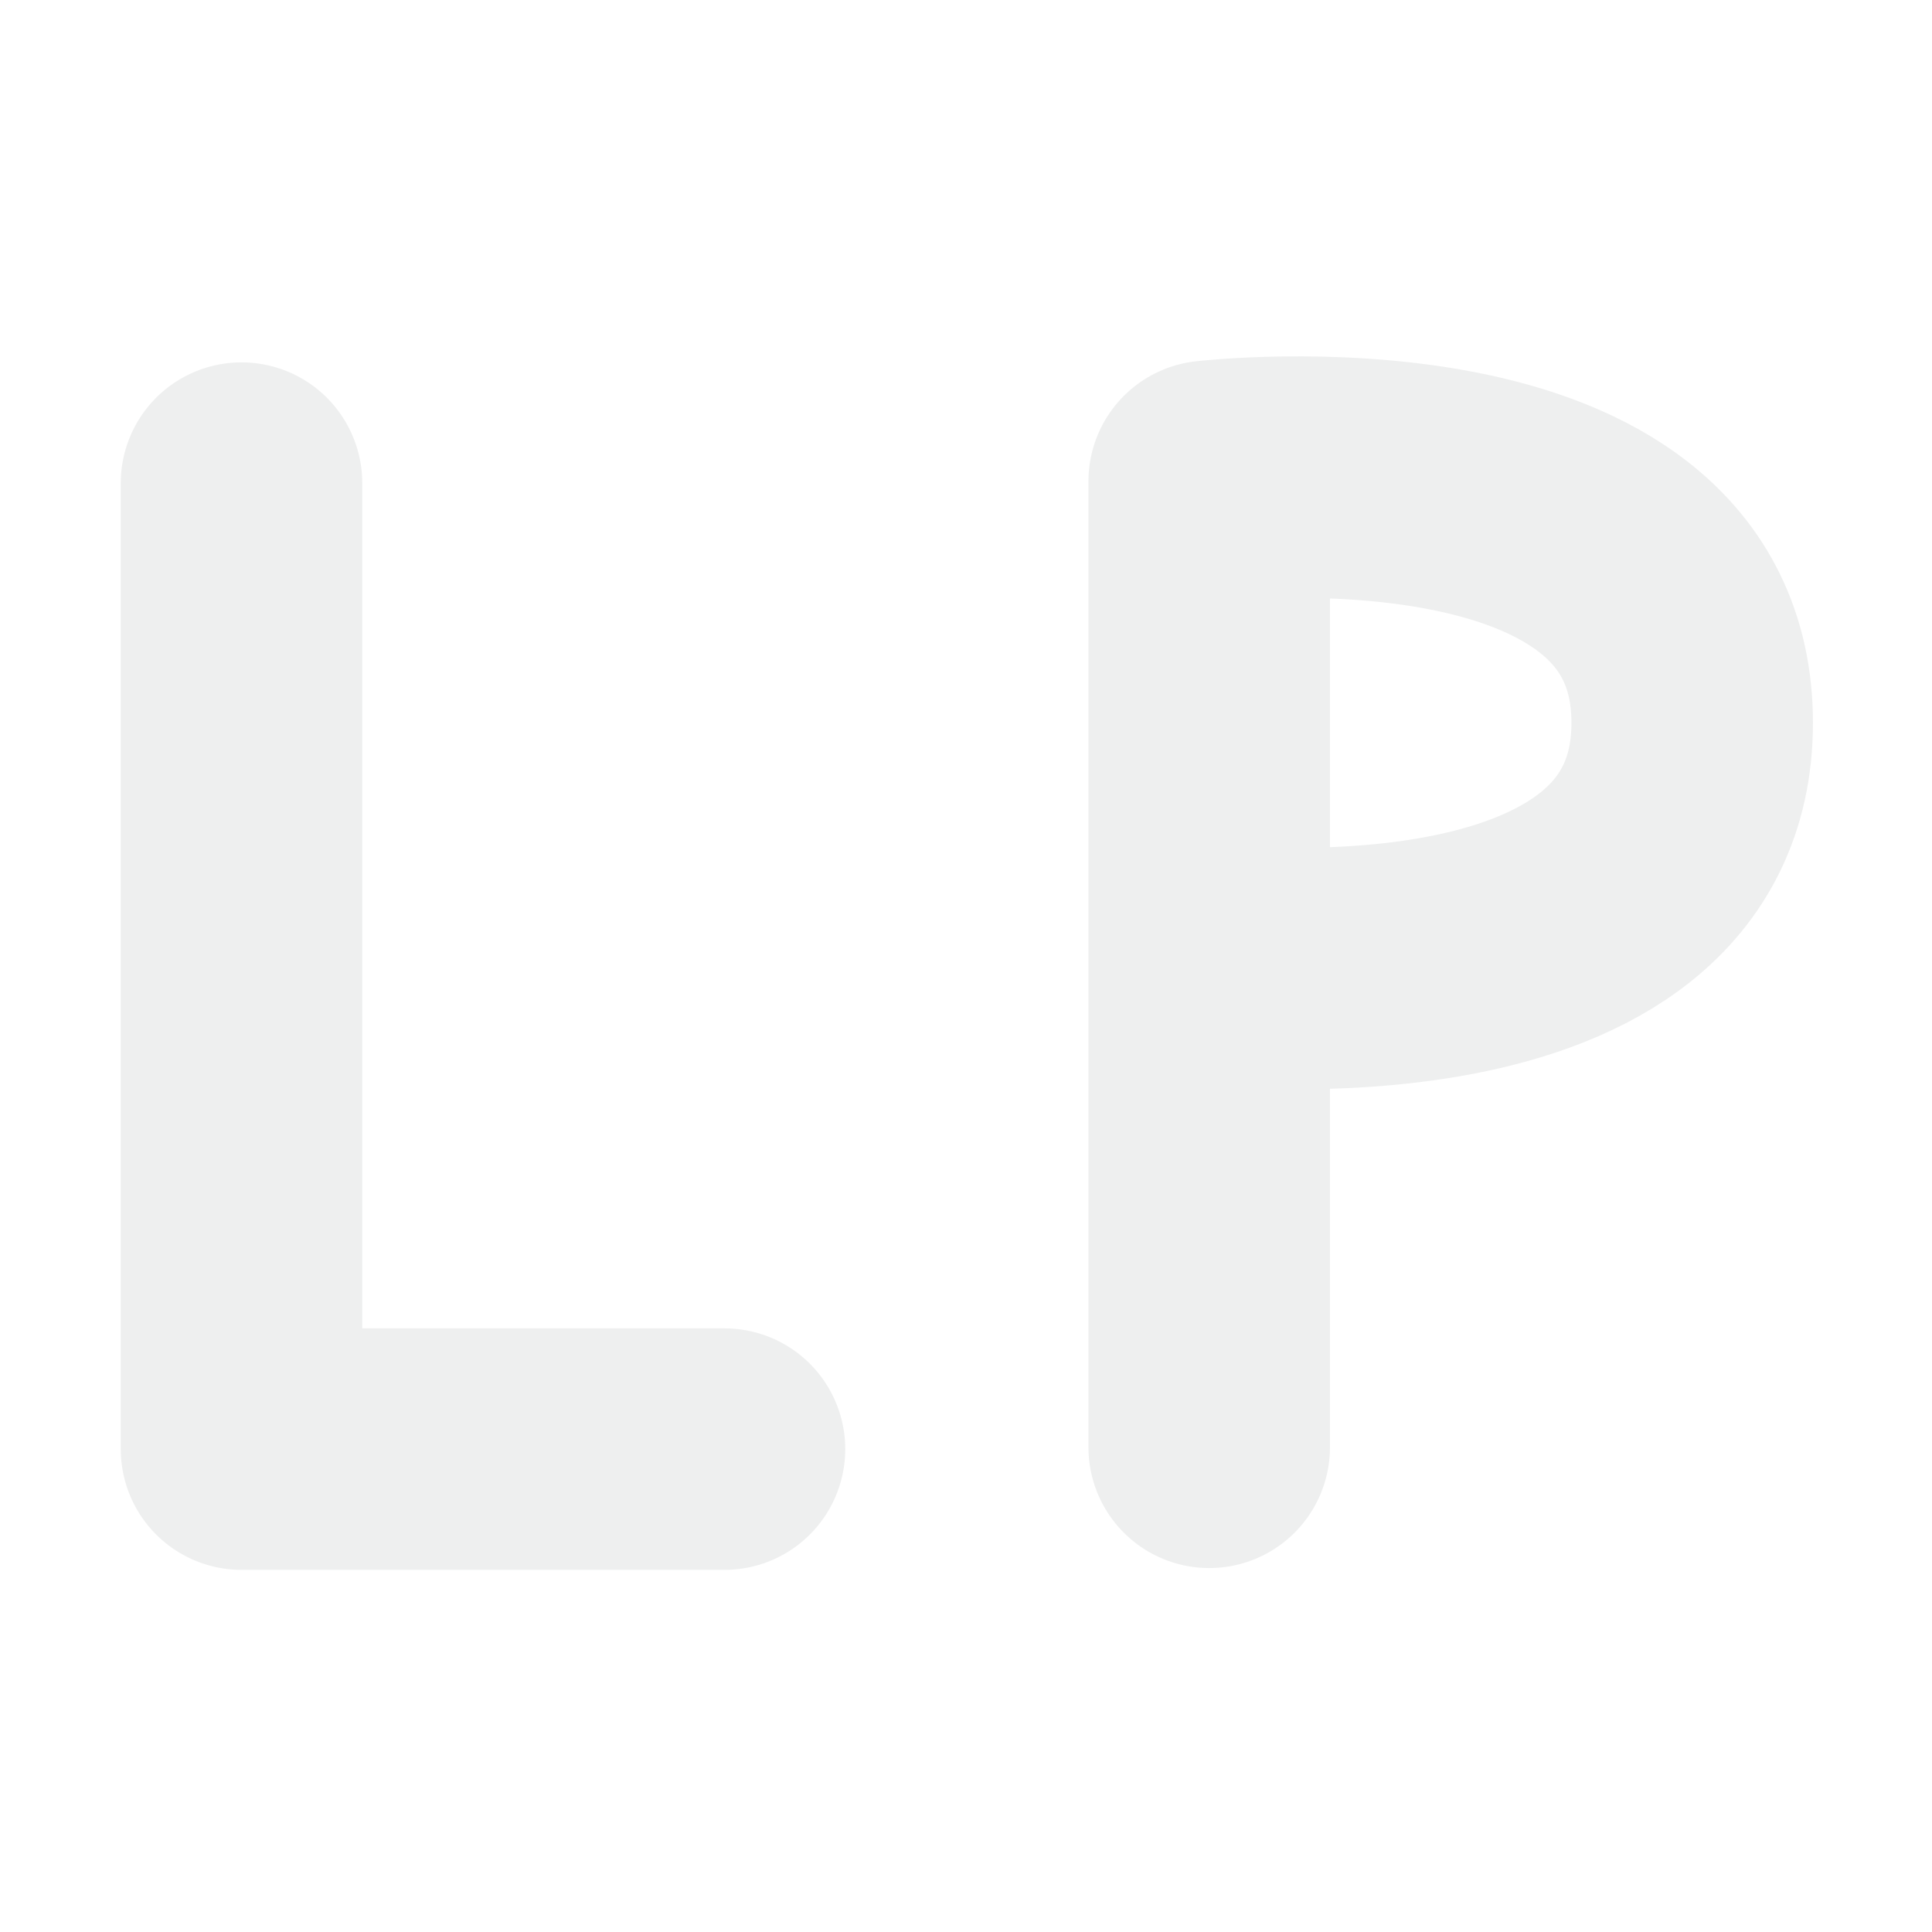
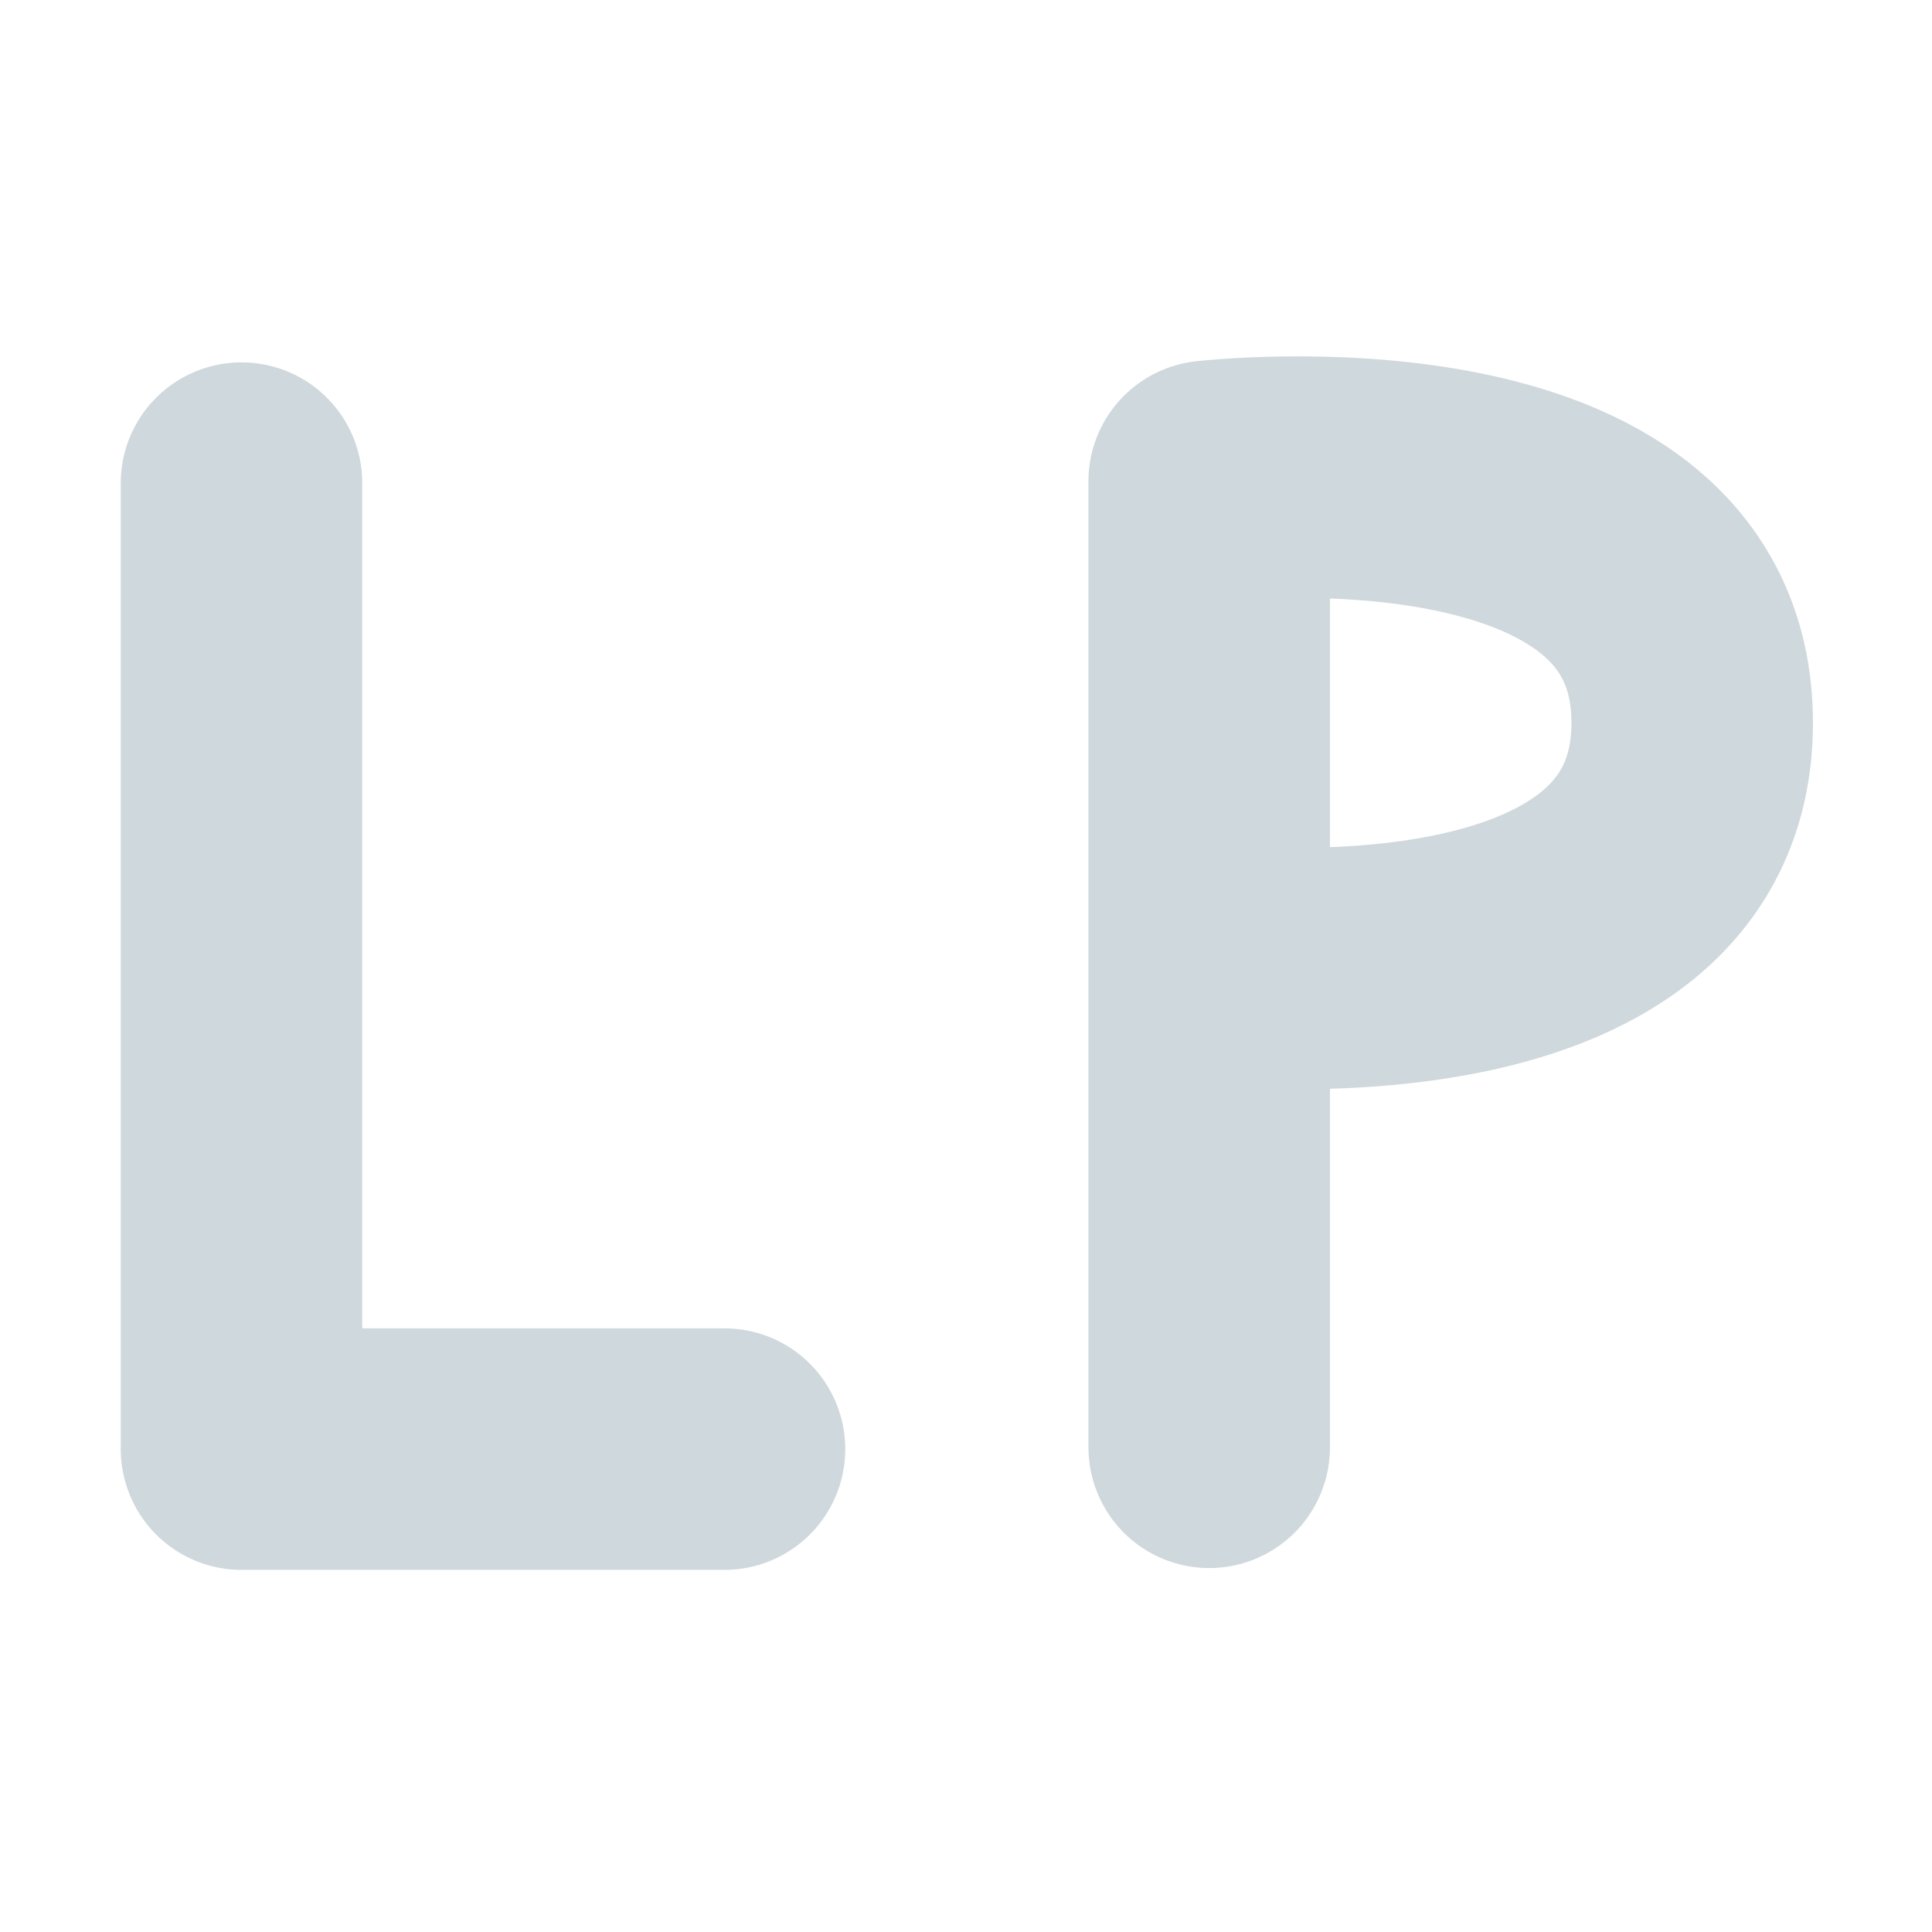
<svg xmlns="http://www.w3.org/2000/svg" width="16" height="16" version="1.1" viewBox="0 0 16 16">
  <g transform="translate(0,-1036.362)">
-     <path style="fill:none;stroke:#eeefef;stroke-width:2;stroke-linecap:round;stroke-linejoin:round" d="m 2,1040.363 0,8 4,0 0,0" />
-     <path style="fill:none;stroke:#eeefef;stroke-width:2;stroke-linecap:round;stroke-linejoin:bevel" d="m 10.014,1044.348 c 0,0 4,0.465 4,-2 0,-2.464 -4,-2 -4,-2 m 9.8e-5,8 0,-8" />
+     <path style="fill:none;stroke:#cfd8dc;stroke-width:2;stroke-linecap:round;stroke-linejoin:round" d="m 2,1040.363 0,8 4,0 0,0" />
+     <path style="fill:none;stroke:#cfd8dc;stroke-width:2;stroke-linecap:round;stroke-linejoin:bevel" d="m 10.014,1044.348 c 0,0 4,0.465 4,-2 0,-2.464 -4,-2 -4,-2 m 9.8e-5,8 0,-8" />
  </g>
</svg>
